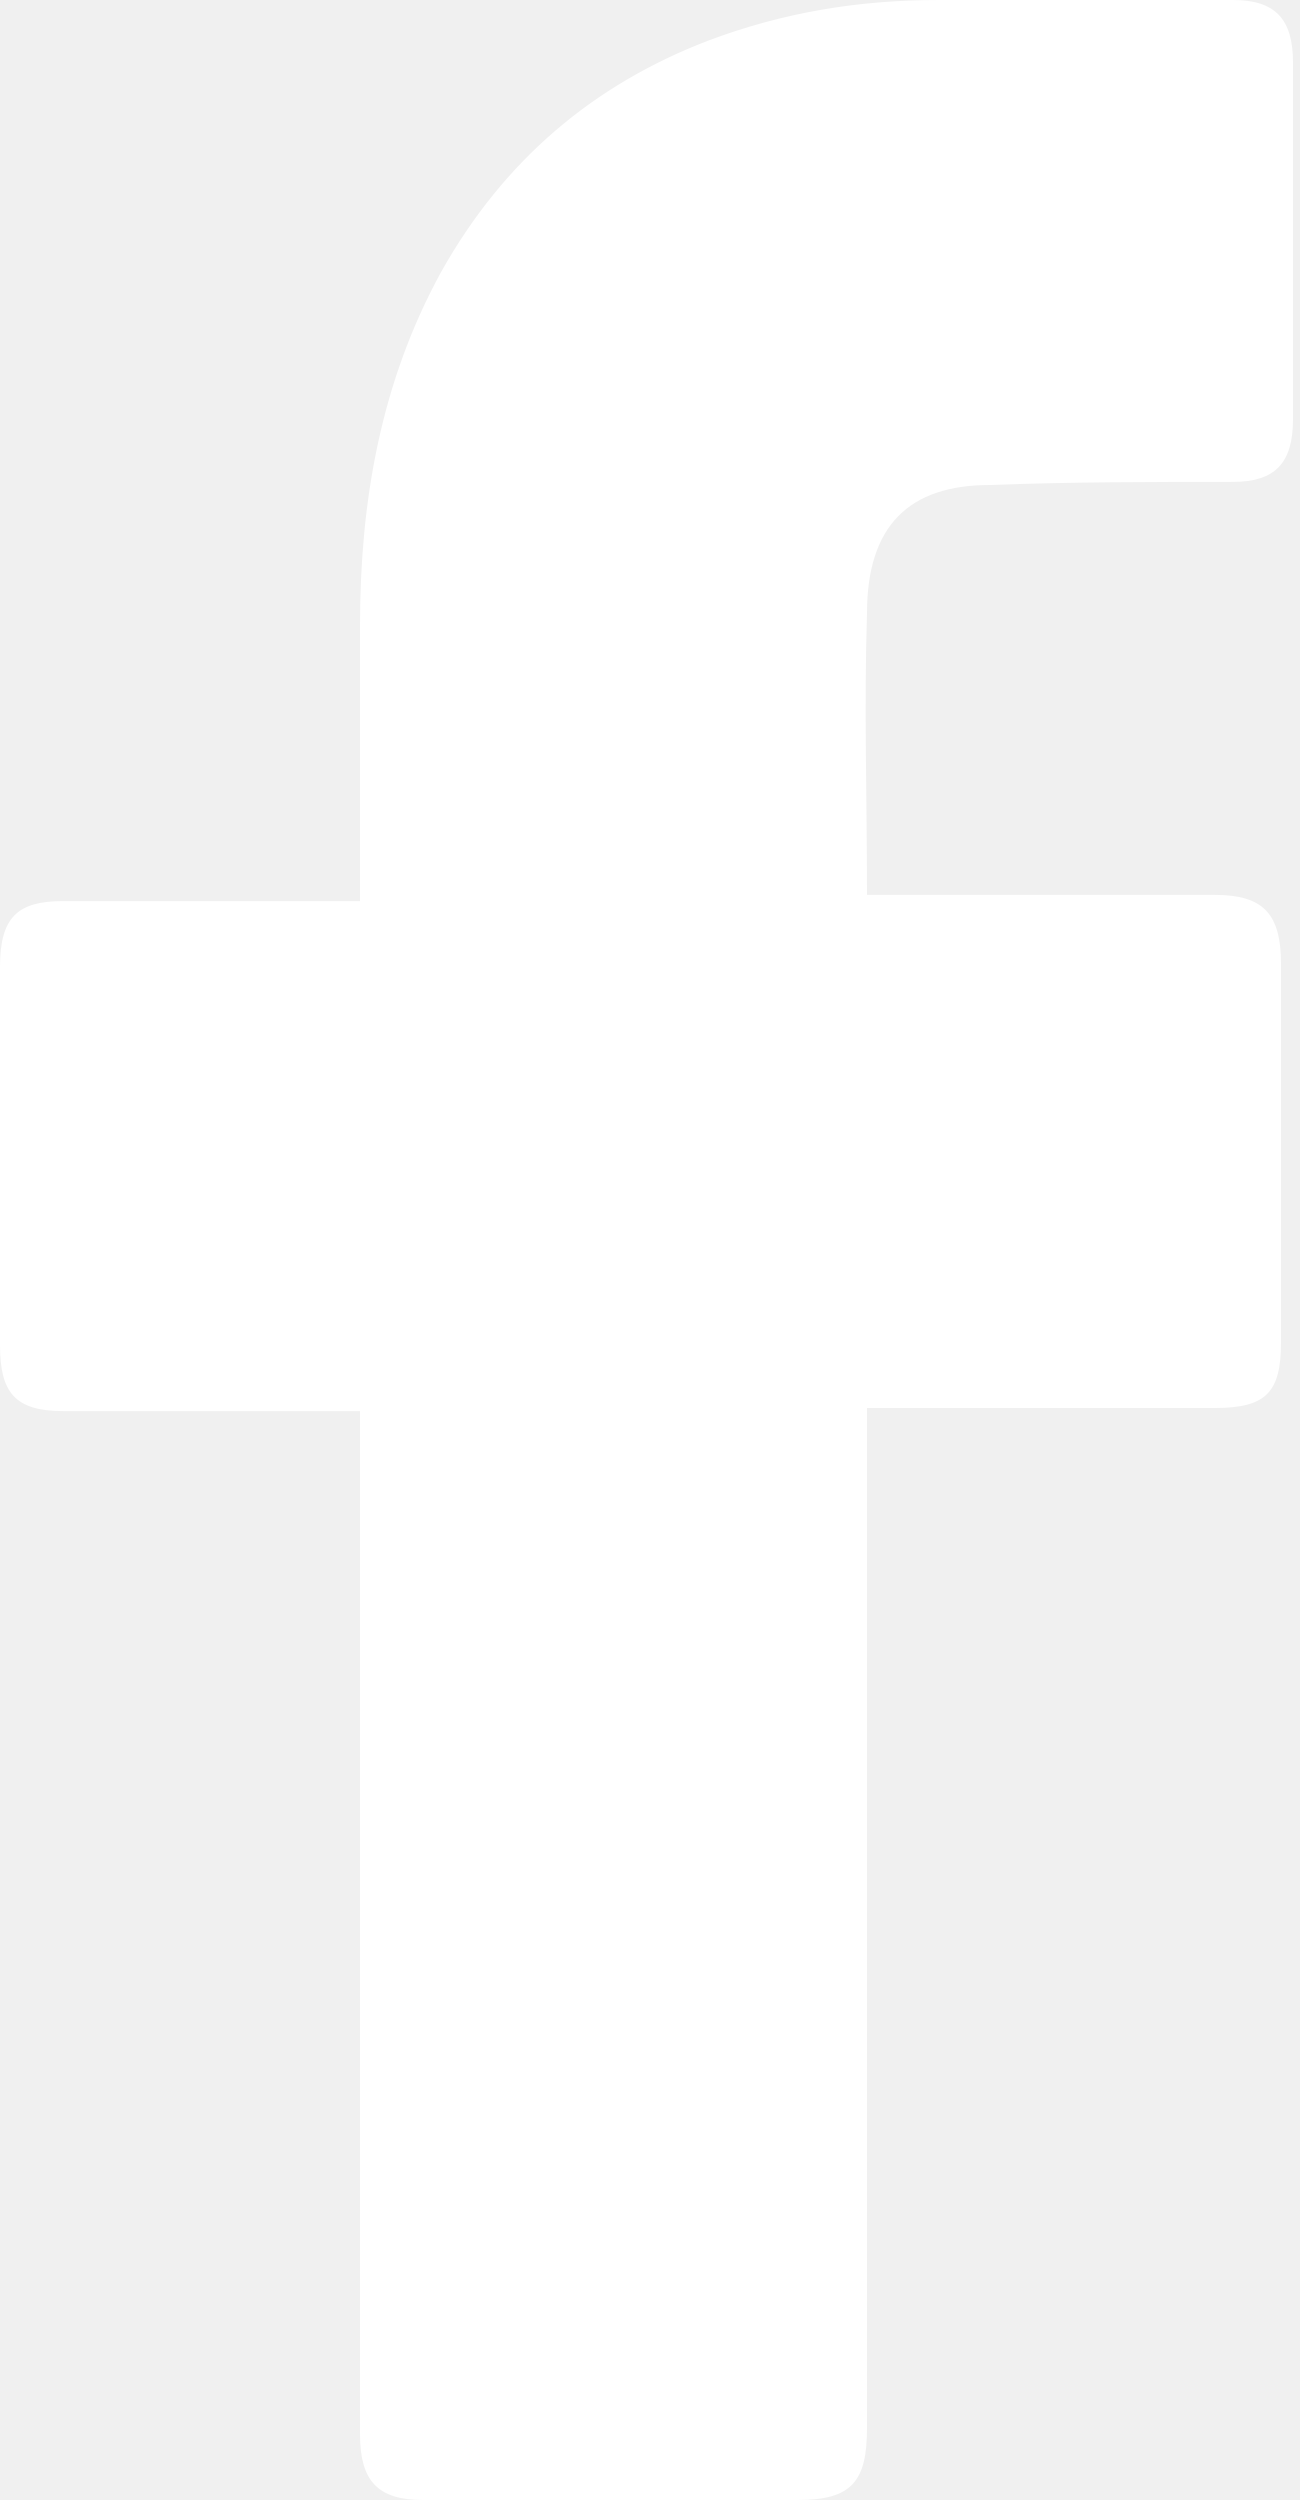
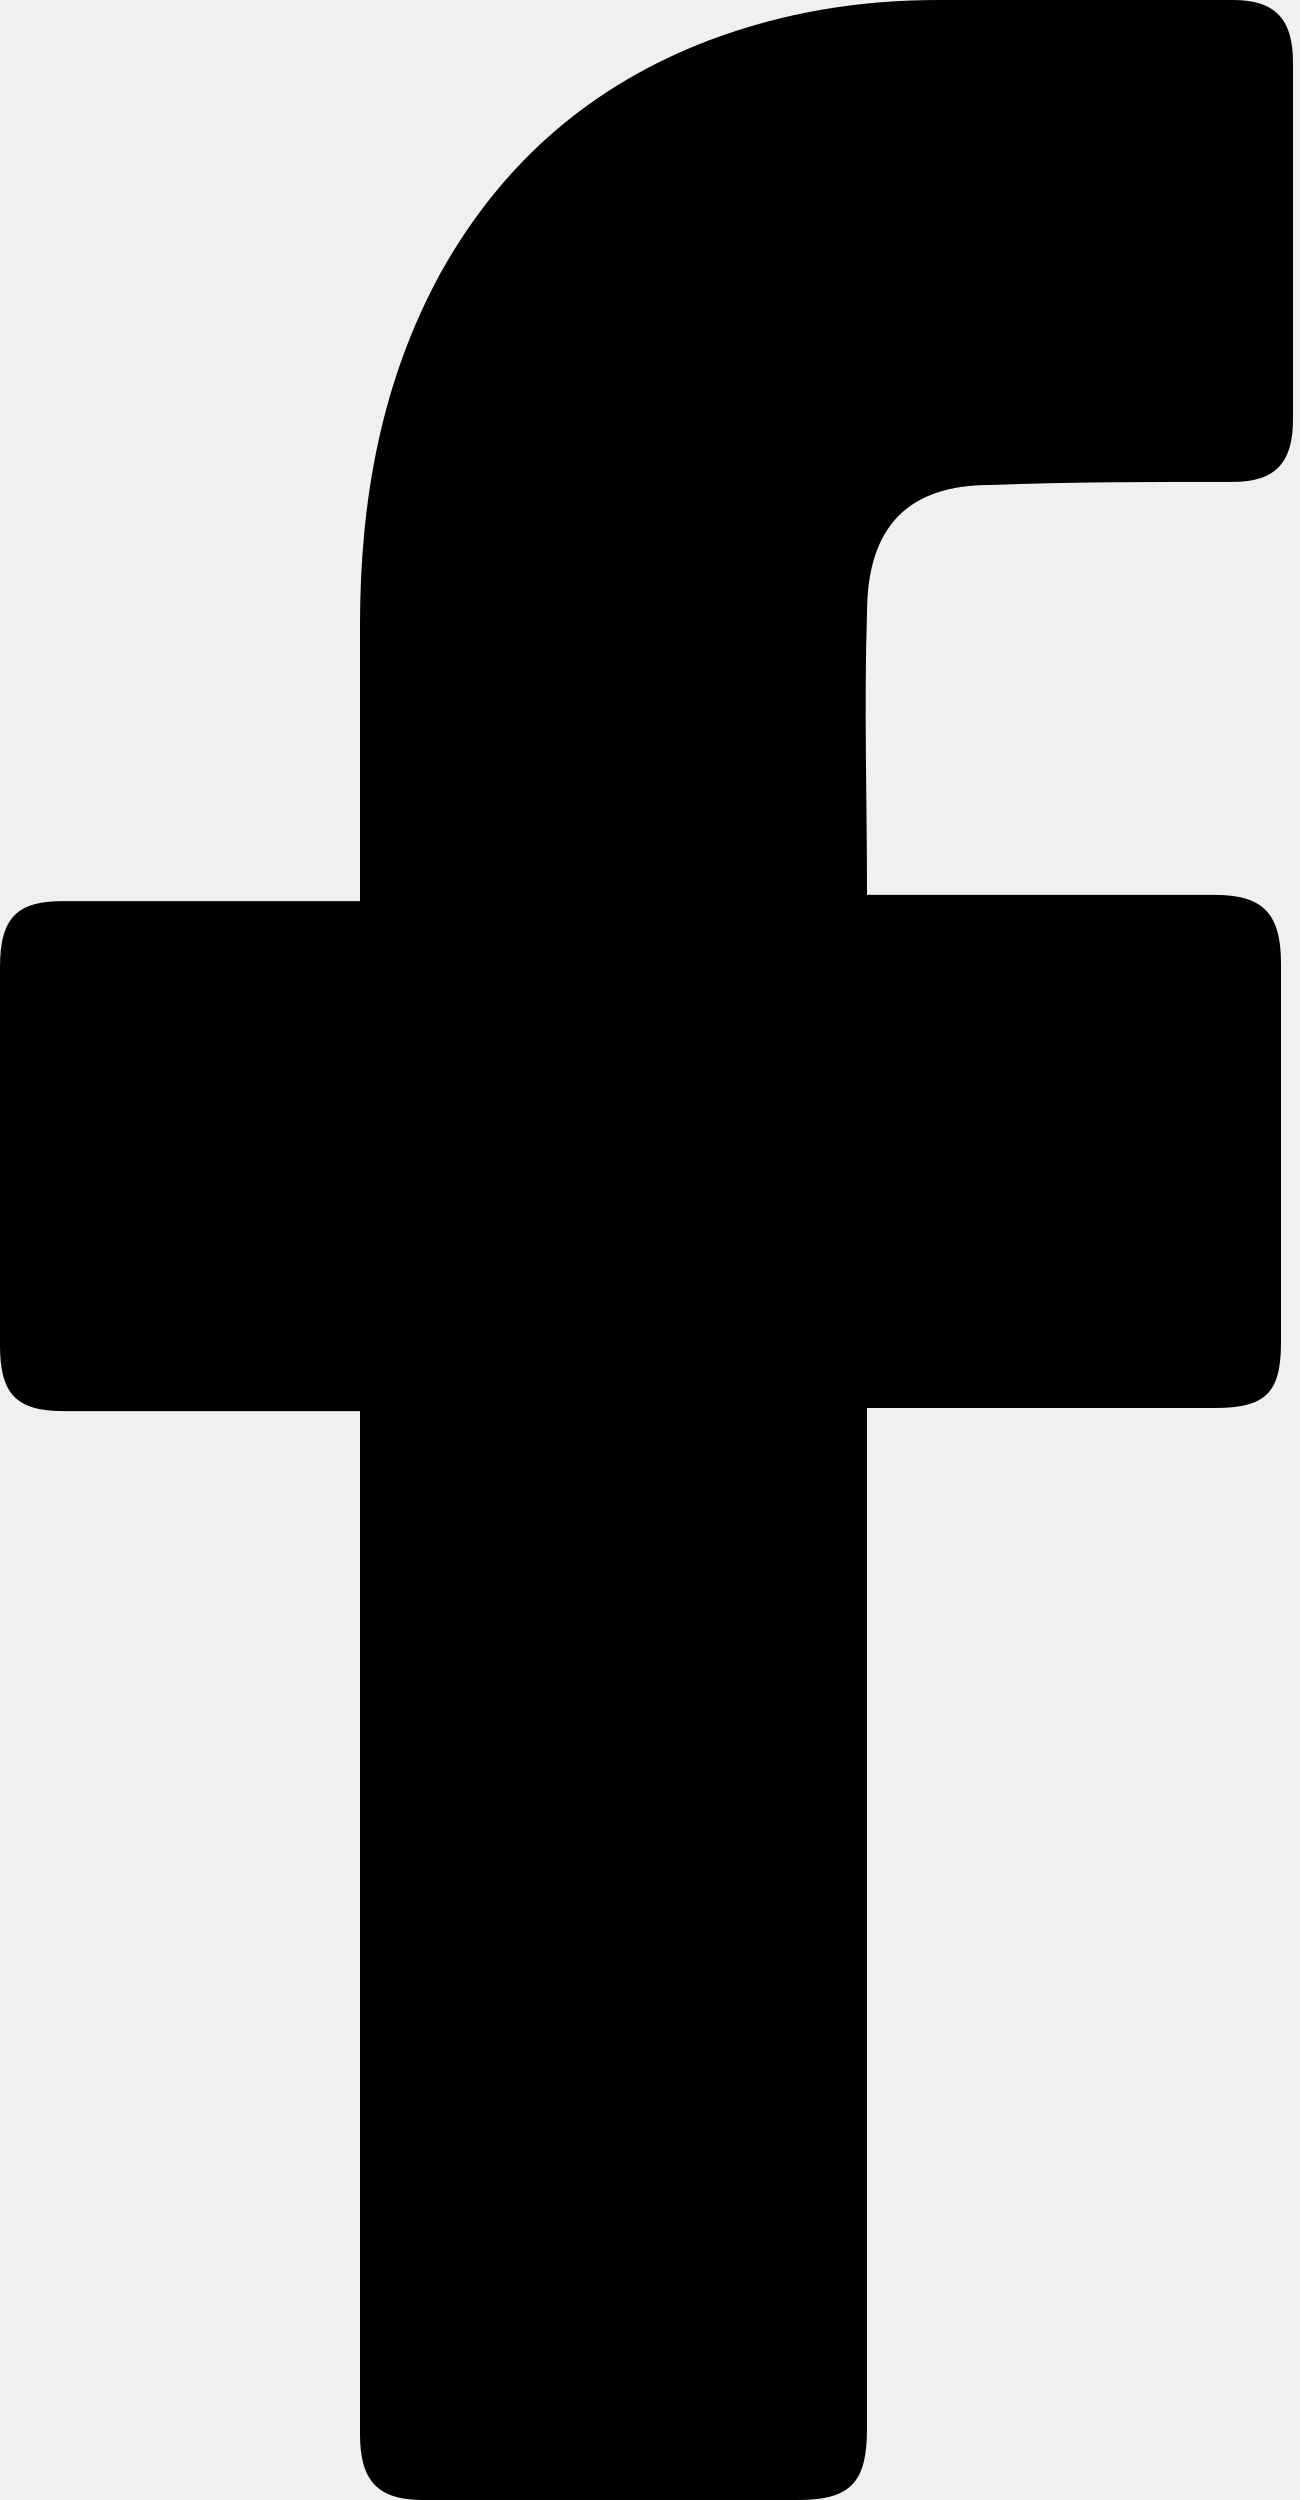
<svg xmlns="http://www.w3.org/2000/svg" width="13" height="25" viewBox="0 0 13 25" fill="none">
-   <path d="M3.6 14.111C3.51 14.111 1.53 14.111 0.63 14.111C0.15 14.111 0 13.924 0 13.454C0 12.203 0 10.92 0 9.668C0 9.168 0.18 9.011 0.63 9.011H3.6C3.6 8.917 3.6 7.103 3.6 6.258C3.6 5.006 3.81 3.817 4.41 2.722C5.04 1.596 5.94 0.845 7.08 0.407C7.83 0.125 8.58 0 9.39 0H12.33C12.75 0 12.93 0.188 12.93 0.626V4.193C12.93 4.631 12.75 4.819 12.33 4.819C11.52 4.819 10.71 4.819 9.9 4.85C9.09 4.85 8.67 5.257 8.67 6.133C8.64 7.071 8.67 7.979 8.67 8.949H12.15C12.63 8.949 12.81 9.136 12.81 9.637V13.423C12.81 13.924 12.66 14.08 12.15 14.08C11.07 14.08 8.76 14.08 8.67 14.08V24.28C8.67 24.812 8.52 25 7.98 25C6.72 25 5.49 25 4.23 25C3.78 25 3.6 24.812 3.6 24.343C3.6 21.058 3.6 14.205 3.6 14.111Z" fill="white" />
+   <path d="M3.6 14.111C3.51 14.111 1.53 14.111 0.63 14.111C0.15 14.111 0 13.924 0 13.454C0 12.203 0 10.92 0 9.668C0 9.168 0.18 9.011 0.63 9.011H3.6C3.6 8.917 3.6 7.103 3.6 6.258C3.6 5.006 3.81 3.817 4.41 2.722C5.04 1.596 5.94 0.845 7.08 0.407C7.83 0.125 8.58 0 9.39 0H12.33C12.75 0 12.93 0.188 12.93 0.626V4.193C12.93 4.631 12.75 4.819 12.33 4.819C11.52 4.819 10.71 4.819 9.9 4.85C9.09 4.85 8.67 5.257 8.67 6.133C8.64 7.071 8.67 7.979 8.67 8.949H12.15C12.63 8.949 12.81 9.136 12.81 9.637V13.423C12.81 13.924 12.66 14.08 12.15 14.08C11.07 14.08 8.76 14.08 8.67 14.08V24.28C8.67 24.812 8.52 25 7.98 25C6.72 25 5.49 25 4.23 25C3.78 25 3.6 24.812 3.6 24.343C3.6 21.058 3.6 14.205 3.6 14.111Z" fill="black" />
</svg>
